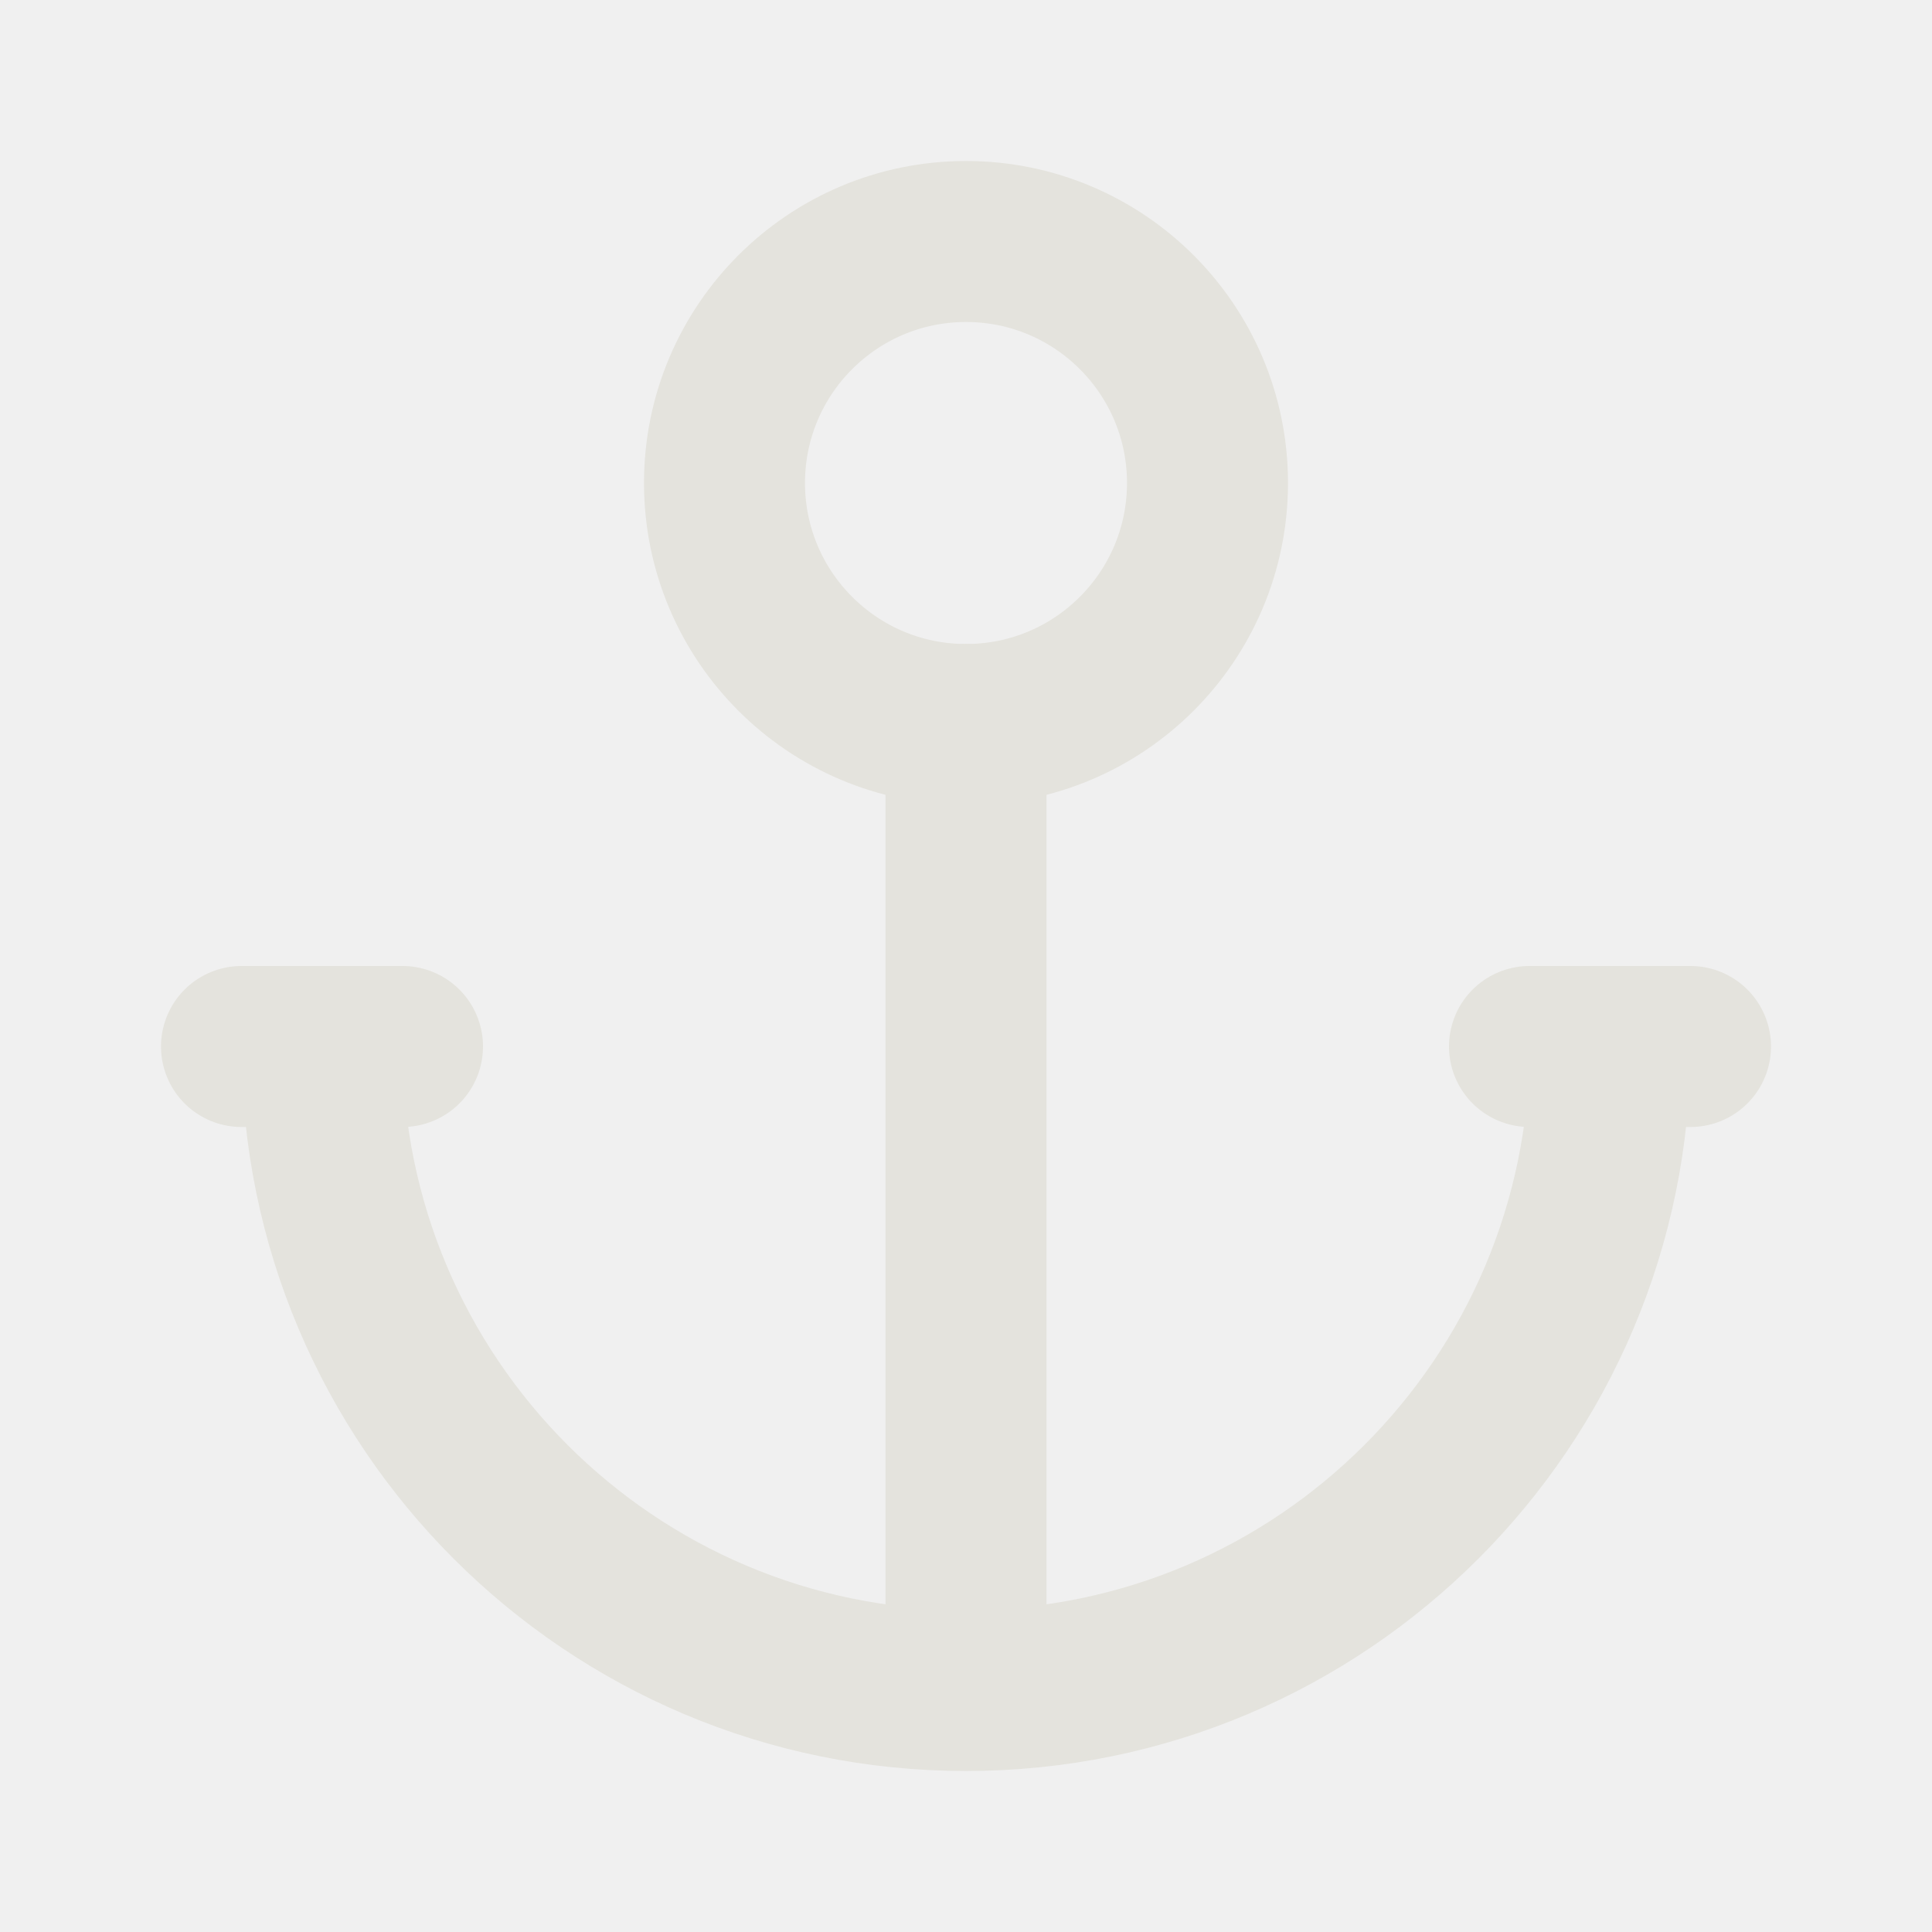
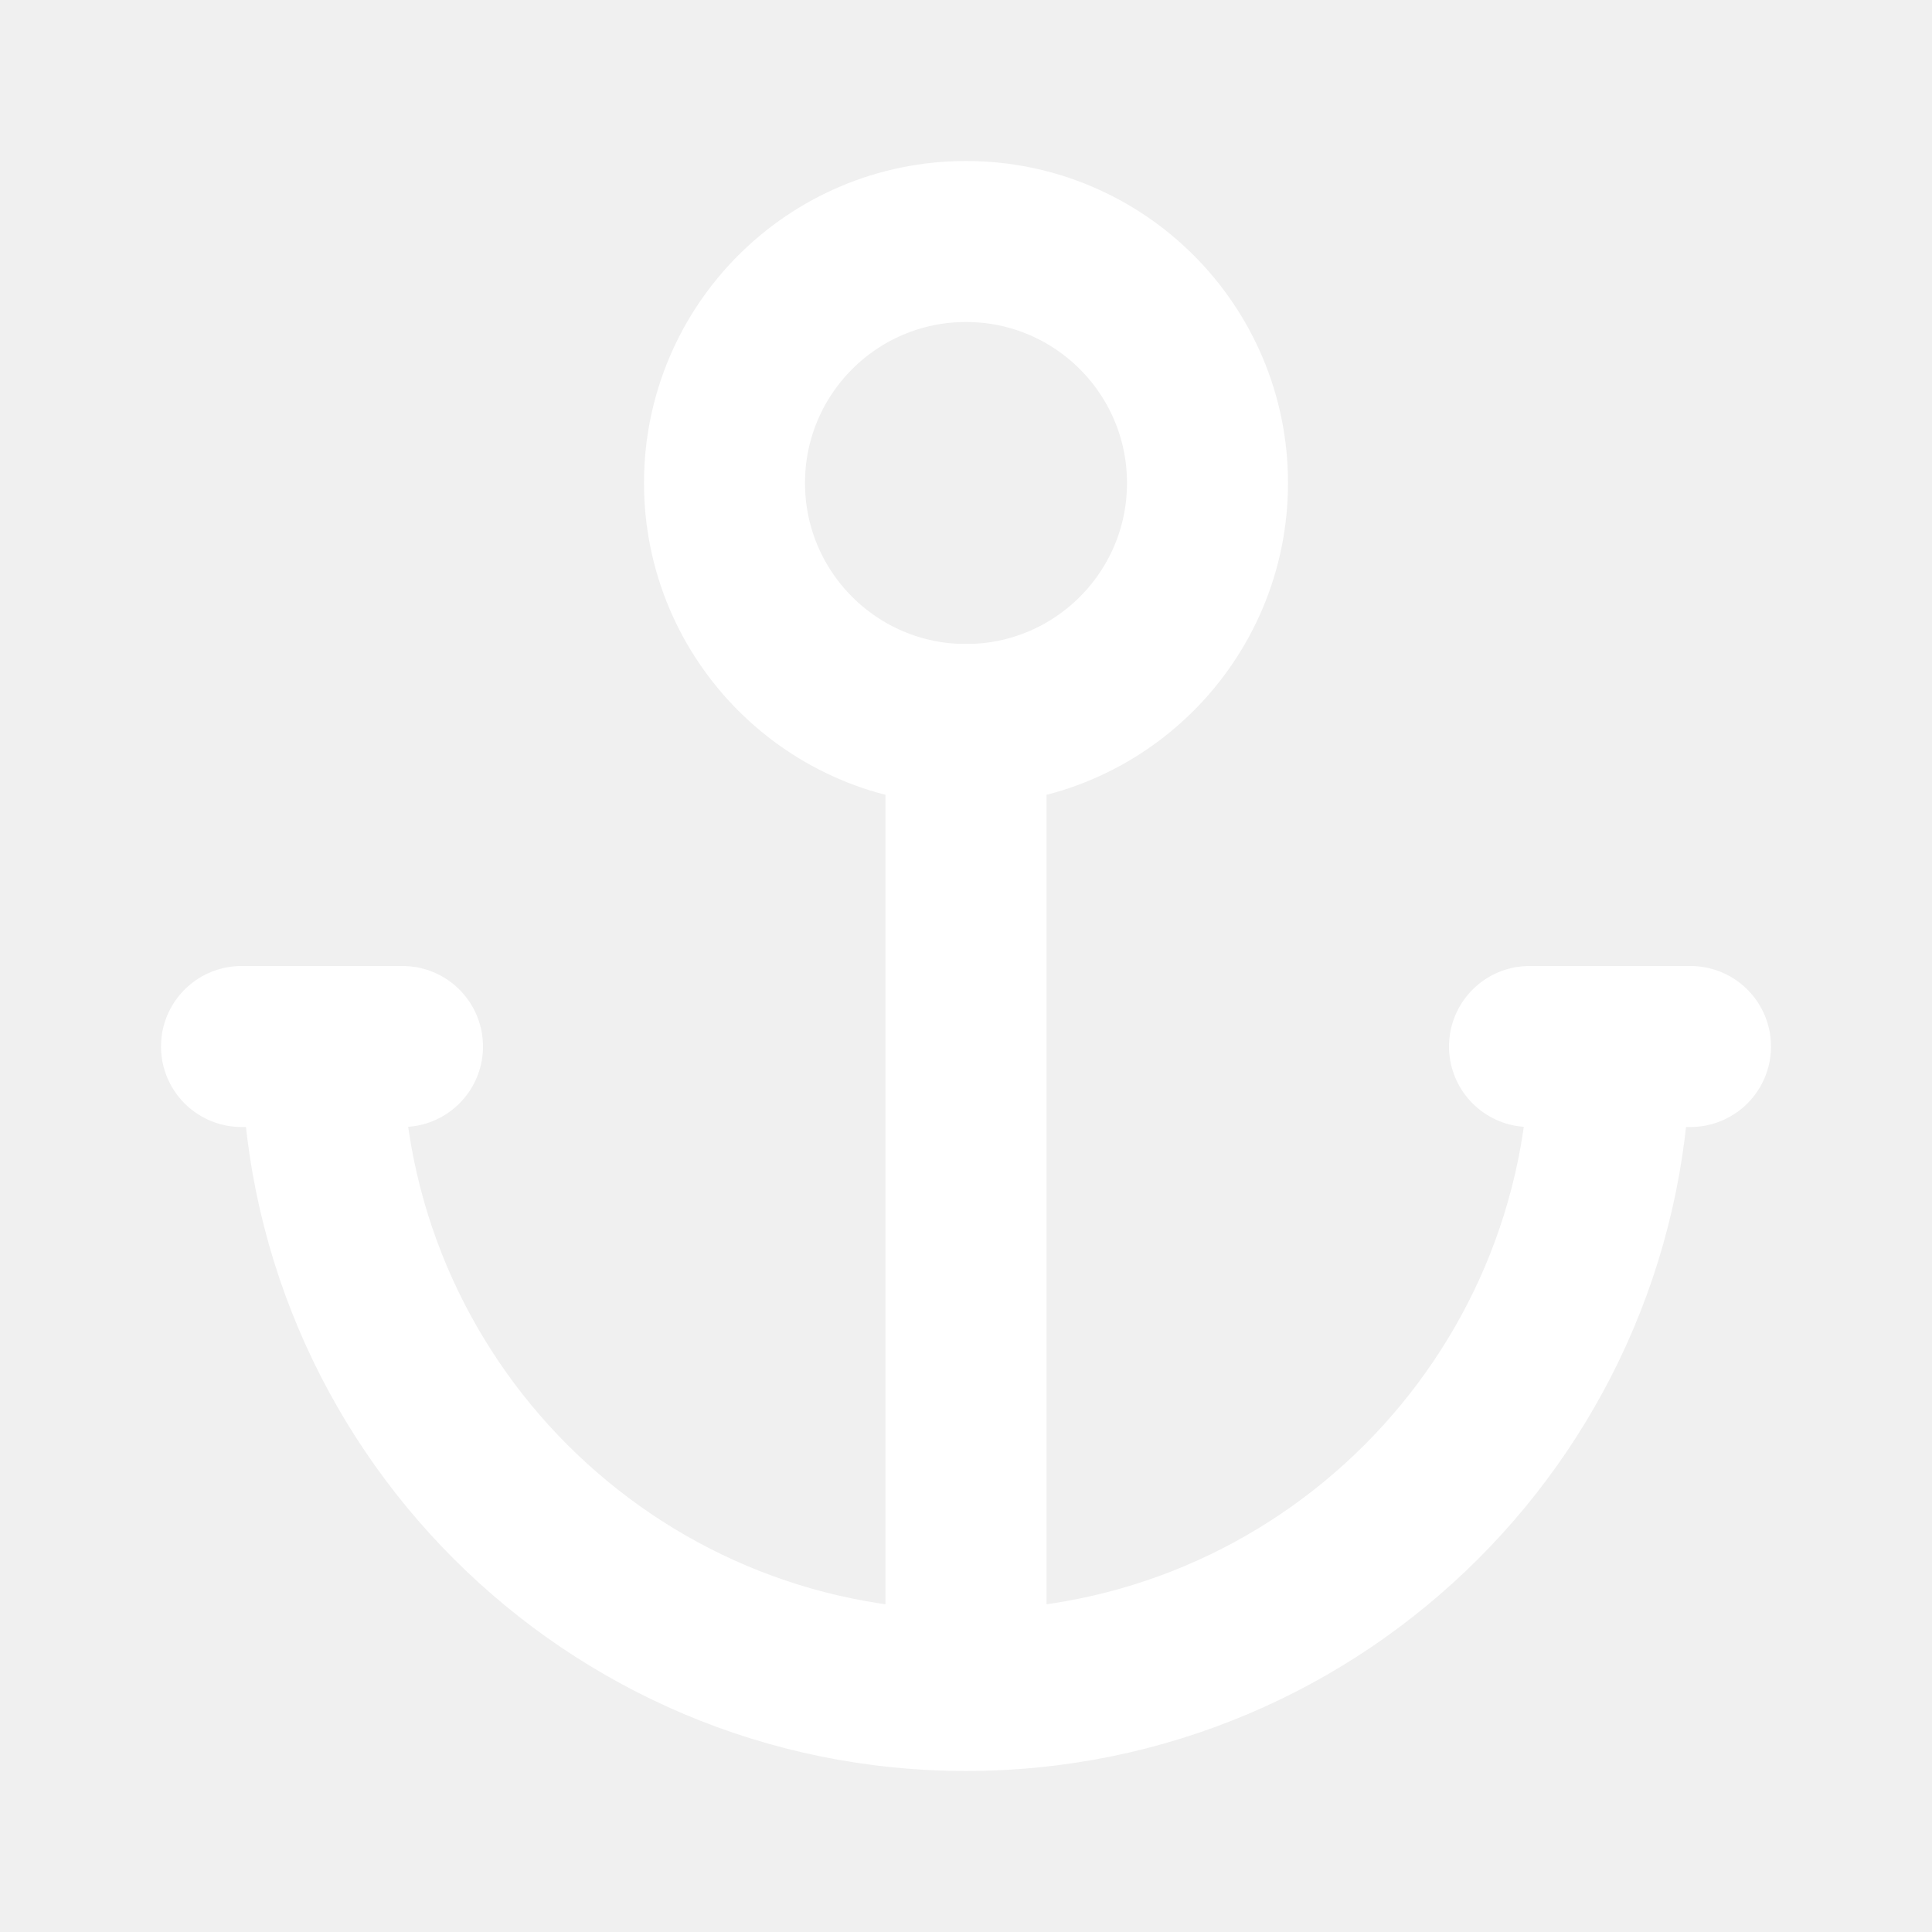
- <svg xmlns="http://www.w3.org/2000/svg" width="12" height="12" viewBox="0 0 24 24" stroke-width="2" stroke="#e4e3dd" fill="none" stroke-linecap="round" stroke-linejoin="round">
+ <svg xmlns="http://www.w3.org/2000/svg" width="12" height="12" viewBox="0 0 24 24" stroke-width="2" stroke="#fff" fill="none" stroke-linecap="round" stroke-linejoin="round">
  <path stroke="none" d="M0 0h24v24H0z" fill="none" />
  <path d="M12 9v12m-8 -8a8 8 0 0 0 16 0m1 0h-2m-14 0h-2" />
  <path d="M12 6m-3 0a3 3 0 1 0 6 0a3 3 0 1 0 -6 0" />
</svg>
